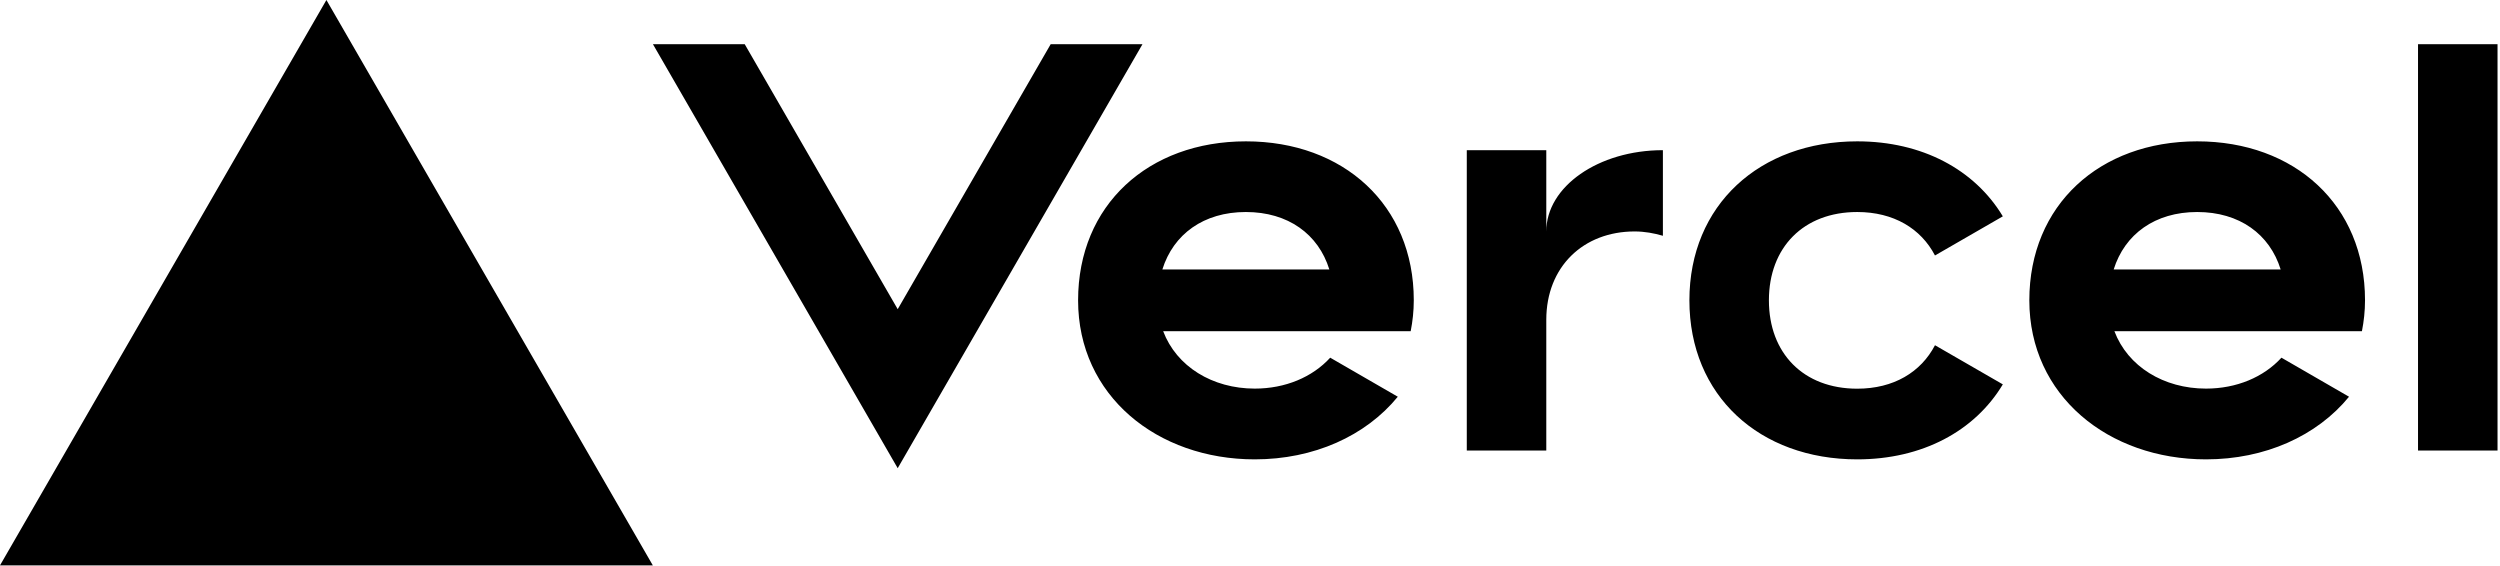
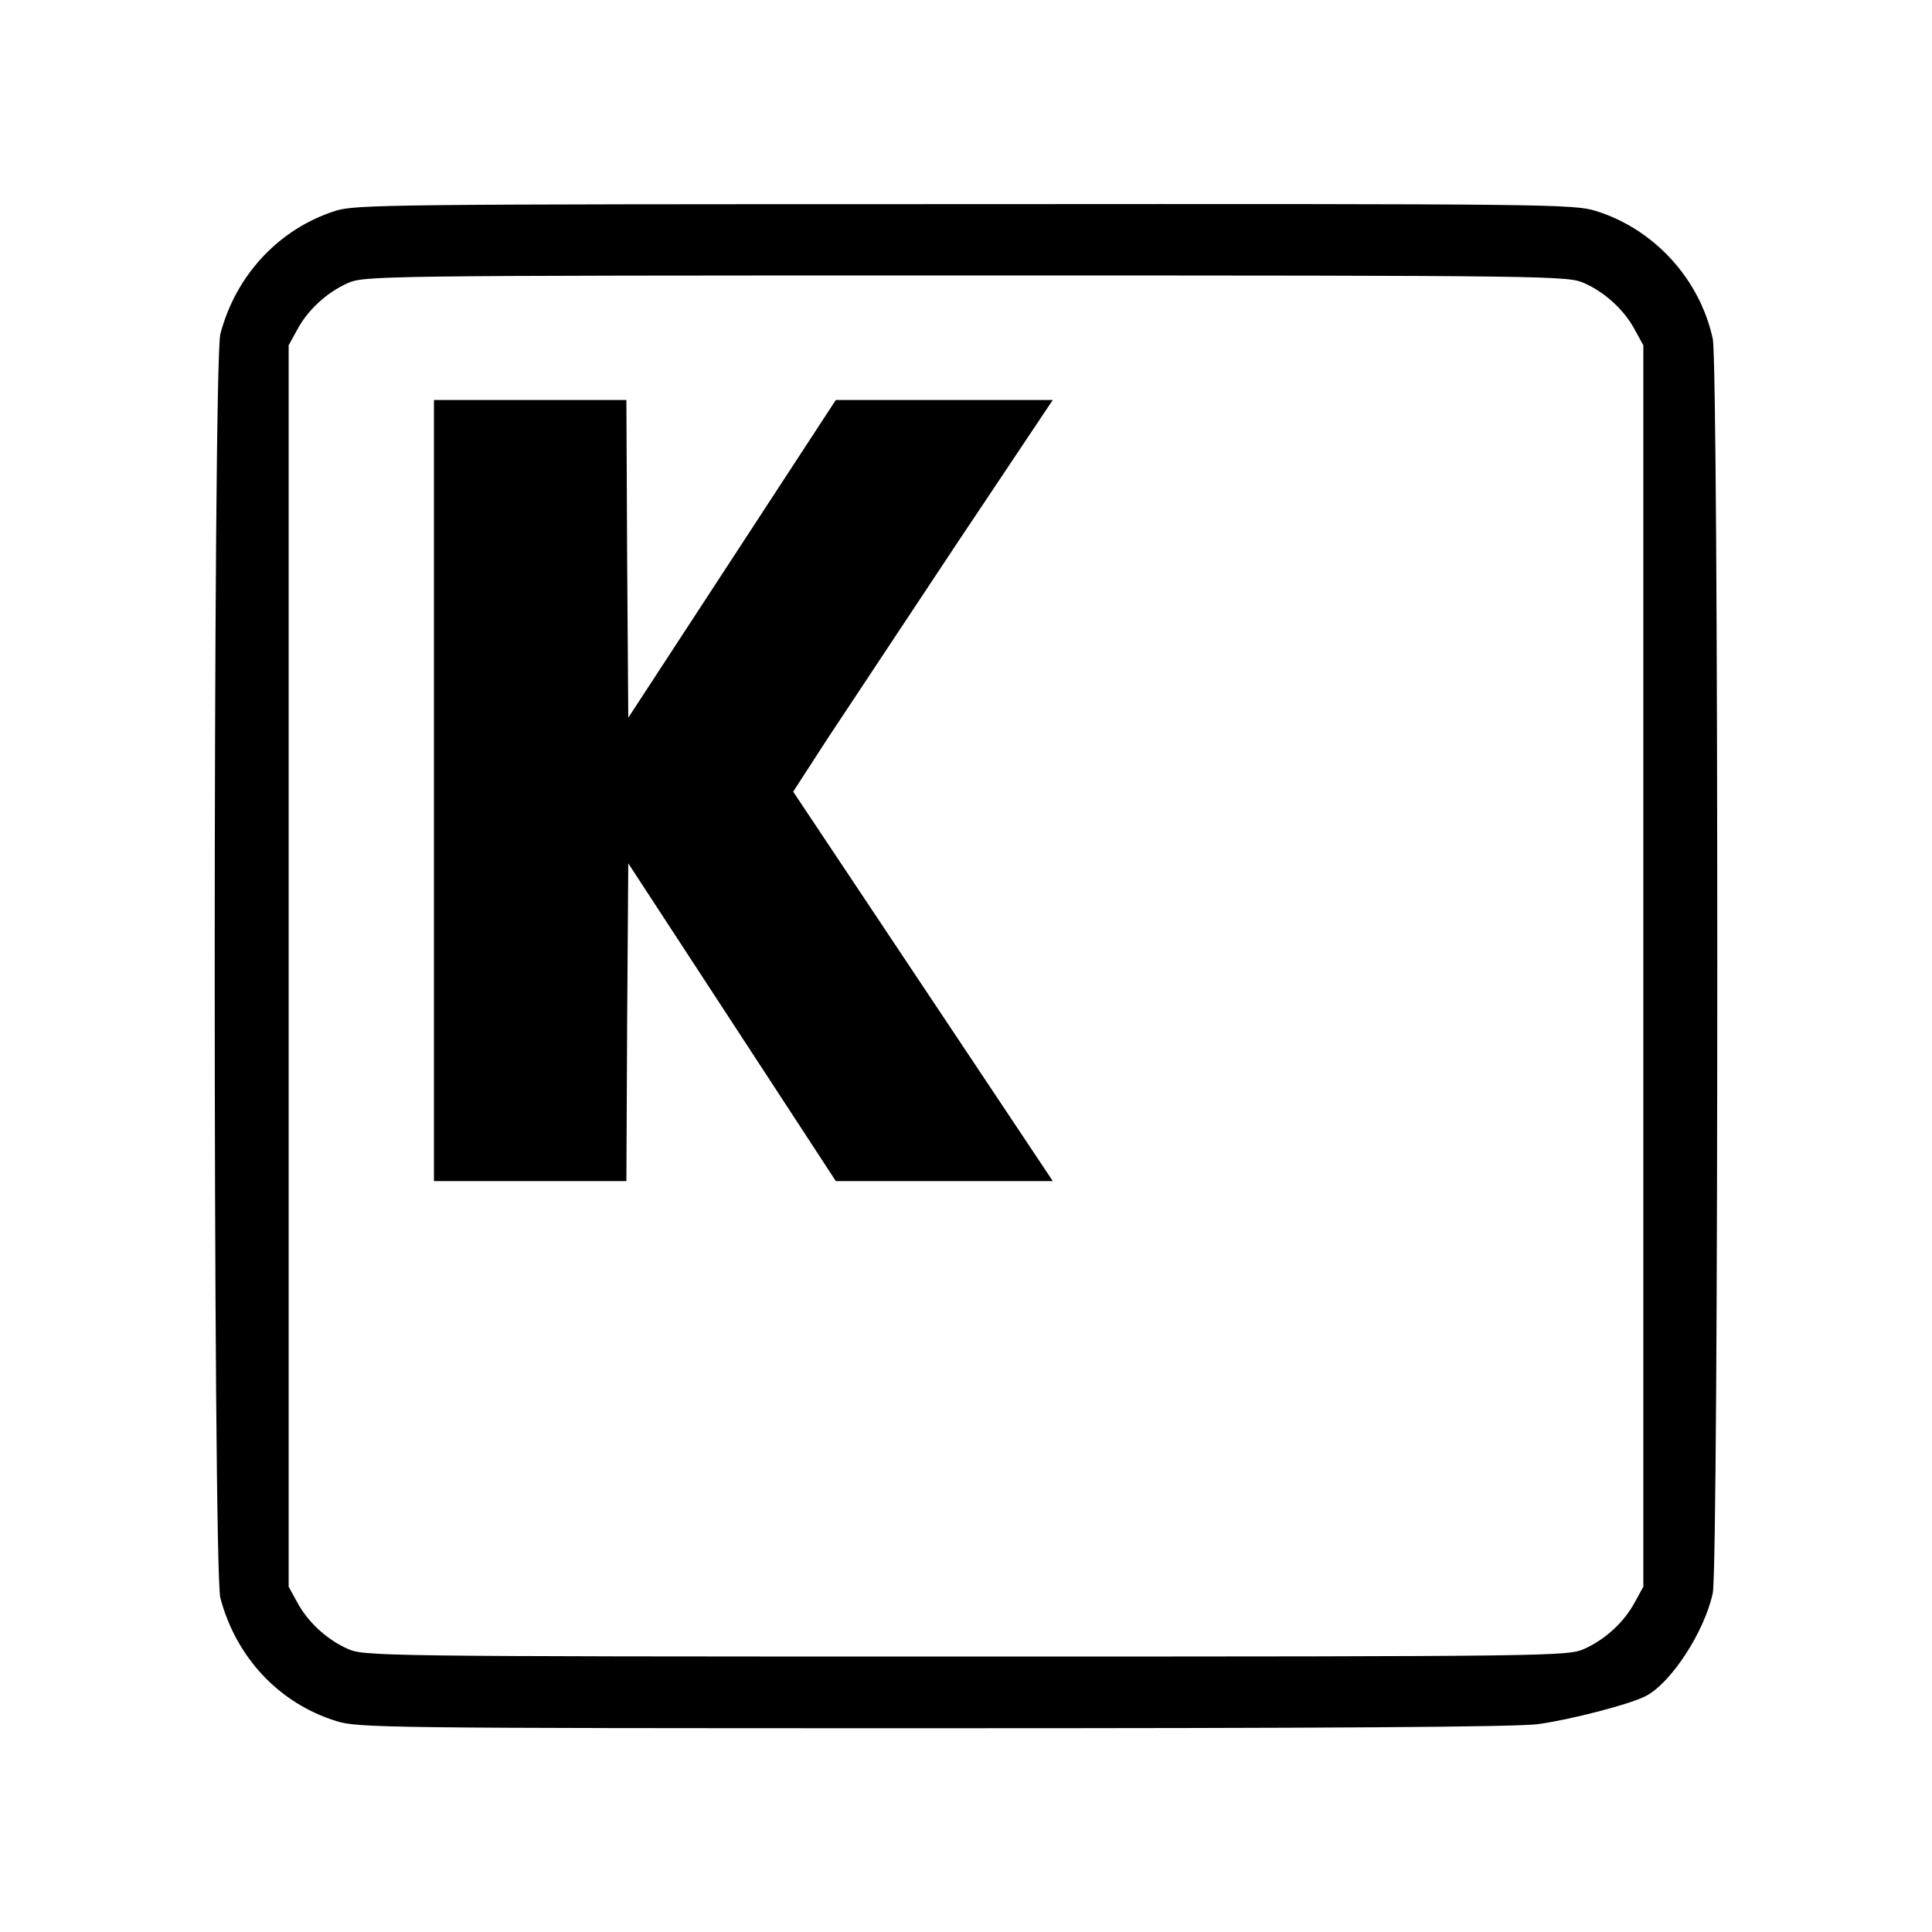
- <svg xmlns="http://www.w3.org/2000/svg" width="283" height="64" viewBox="0 0 283 64" fill="none">
-   <path d="M141.04 16c-11.04 0-19 7.2-19 18s8.96 18 20 18c6.67 0 12.55-2.64 16.19-7.09l-7.65-4.42c-2.02 2.21-5.09 3.5-8.54 3.5-4.79 0-8.86-2.5-10.37-6.5h28.02c.22-1.12.35-2.28.35-3.5 0-10.79-7.96-17.99-19-17.99zm-9.46 14.5c1.25-3.99 4.67-6.5 9.45-6.5 4.79 0 8.21 2.51 9.45 6.5h-18.9zM248.72 16c-11.04 0-19 7.2-19 18s8.96 18 20 18c6.67 0 12.55-2.64 16.19-7.09l-7.65-4.42c-2.02 2.21-5.09 3.5-8.54 3.5-4.79 0-8.86-2.5-10.37-6.5h28.02c.22-1.12.35-2.28.35-3.5 0-10.79-7.96-17.99-19-17.99zm-9.45 14.5c1.25-3.99 4.67-6.5 9.45-6.5 4.79 0 8.21 2.51 9.45 6.5h-18.9zM200.24 34c0 6 3.92 10 10 10 4.12 0 7.21-1.87 8.8-4.92l7.68 4.43c-3.18 5.3-9.14 8.49-16.48 8.49-11.05 0-19-7.2-19-18s7.96-18 19-18c7.34 0 13.29 3.19 16.48 8.49l-7.68 4.43c-1.59-3.05-4.68-4.92-8.8-4.92-6.07 0-10 4-10 10zm82.48-29v46h-9V5h9zM36.95 0L73.9 64H0L36.95 0zm92.38 5l-27.71 48L73.91 5H84.3l17.32 30 17.32-30h10.39zm58.91 12v9.69c-1-.29-2.06-.49-3.2-.49-5.81 0-10 4-10 10V51h-9V17h9v9.2c0-5.08 5.91-9.2 13.2-9.2z" fill="#000" />
+ <svg xmlns="http://www.w3.org/2000/svg" version="1.0" width="512pt" height="512pt" viewBox="0 0 512 512" preserveAspectRatio="xMidYMid meet">
+   <g transform="translate(0,512) scale(0.1,-0.1)" fill="#000000" stroke="none">
+     <path d="M888 4561 c-149 -48 -263 -170 -304 -326 -20 -74 -20 -3276 0 -3350 42 -158 156 -279 307 -326 59 -18 117 -19 1584 -19 1029 0 1549 3 1602 11 86 12 241 52 284 74 68 35 156 171 178 273 16 75 16 3249 0 3324 -34 158 -155 291 -310 339 -59 18 -118 19 -1672 18 -1535 0 -1615 -1 -1669 -18z m3312 -192 c55 -25 105 -71 133 -124 l22 -40 0 -1645 0 -1645 -22 -40 c-28 -53 -78 -99 -133 -124 -45 -20 -57 -21 -1640 -21 -1583 0 -1595 1 -1640 21 -55 25 -105 71 -133 124 l-22 40 0 1645 0 1645 22 40 c28 53 78 99 133 124 45 20 57 21 1640 21 1583 0 1595 -1 1640 -21z" />
+     <path d="M1150 3025 l0 -1035 255 0 255 0 2 421 3 421 275 -421 275 -421 288 0 287 0 -344 516 -344 516 92 142 c51 77 206 311 344 519 l252 377 -287 0 -288 0 -275 -421 -275 -421 -3 421 -2 421 -255 0 -255 0 0 -1035z" />
+   </g>
</svg>
